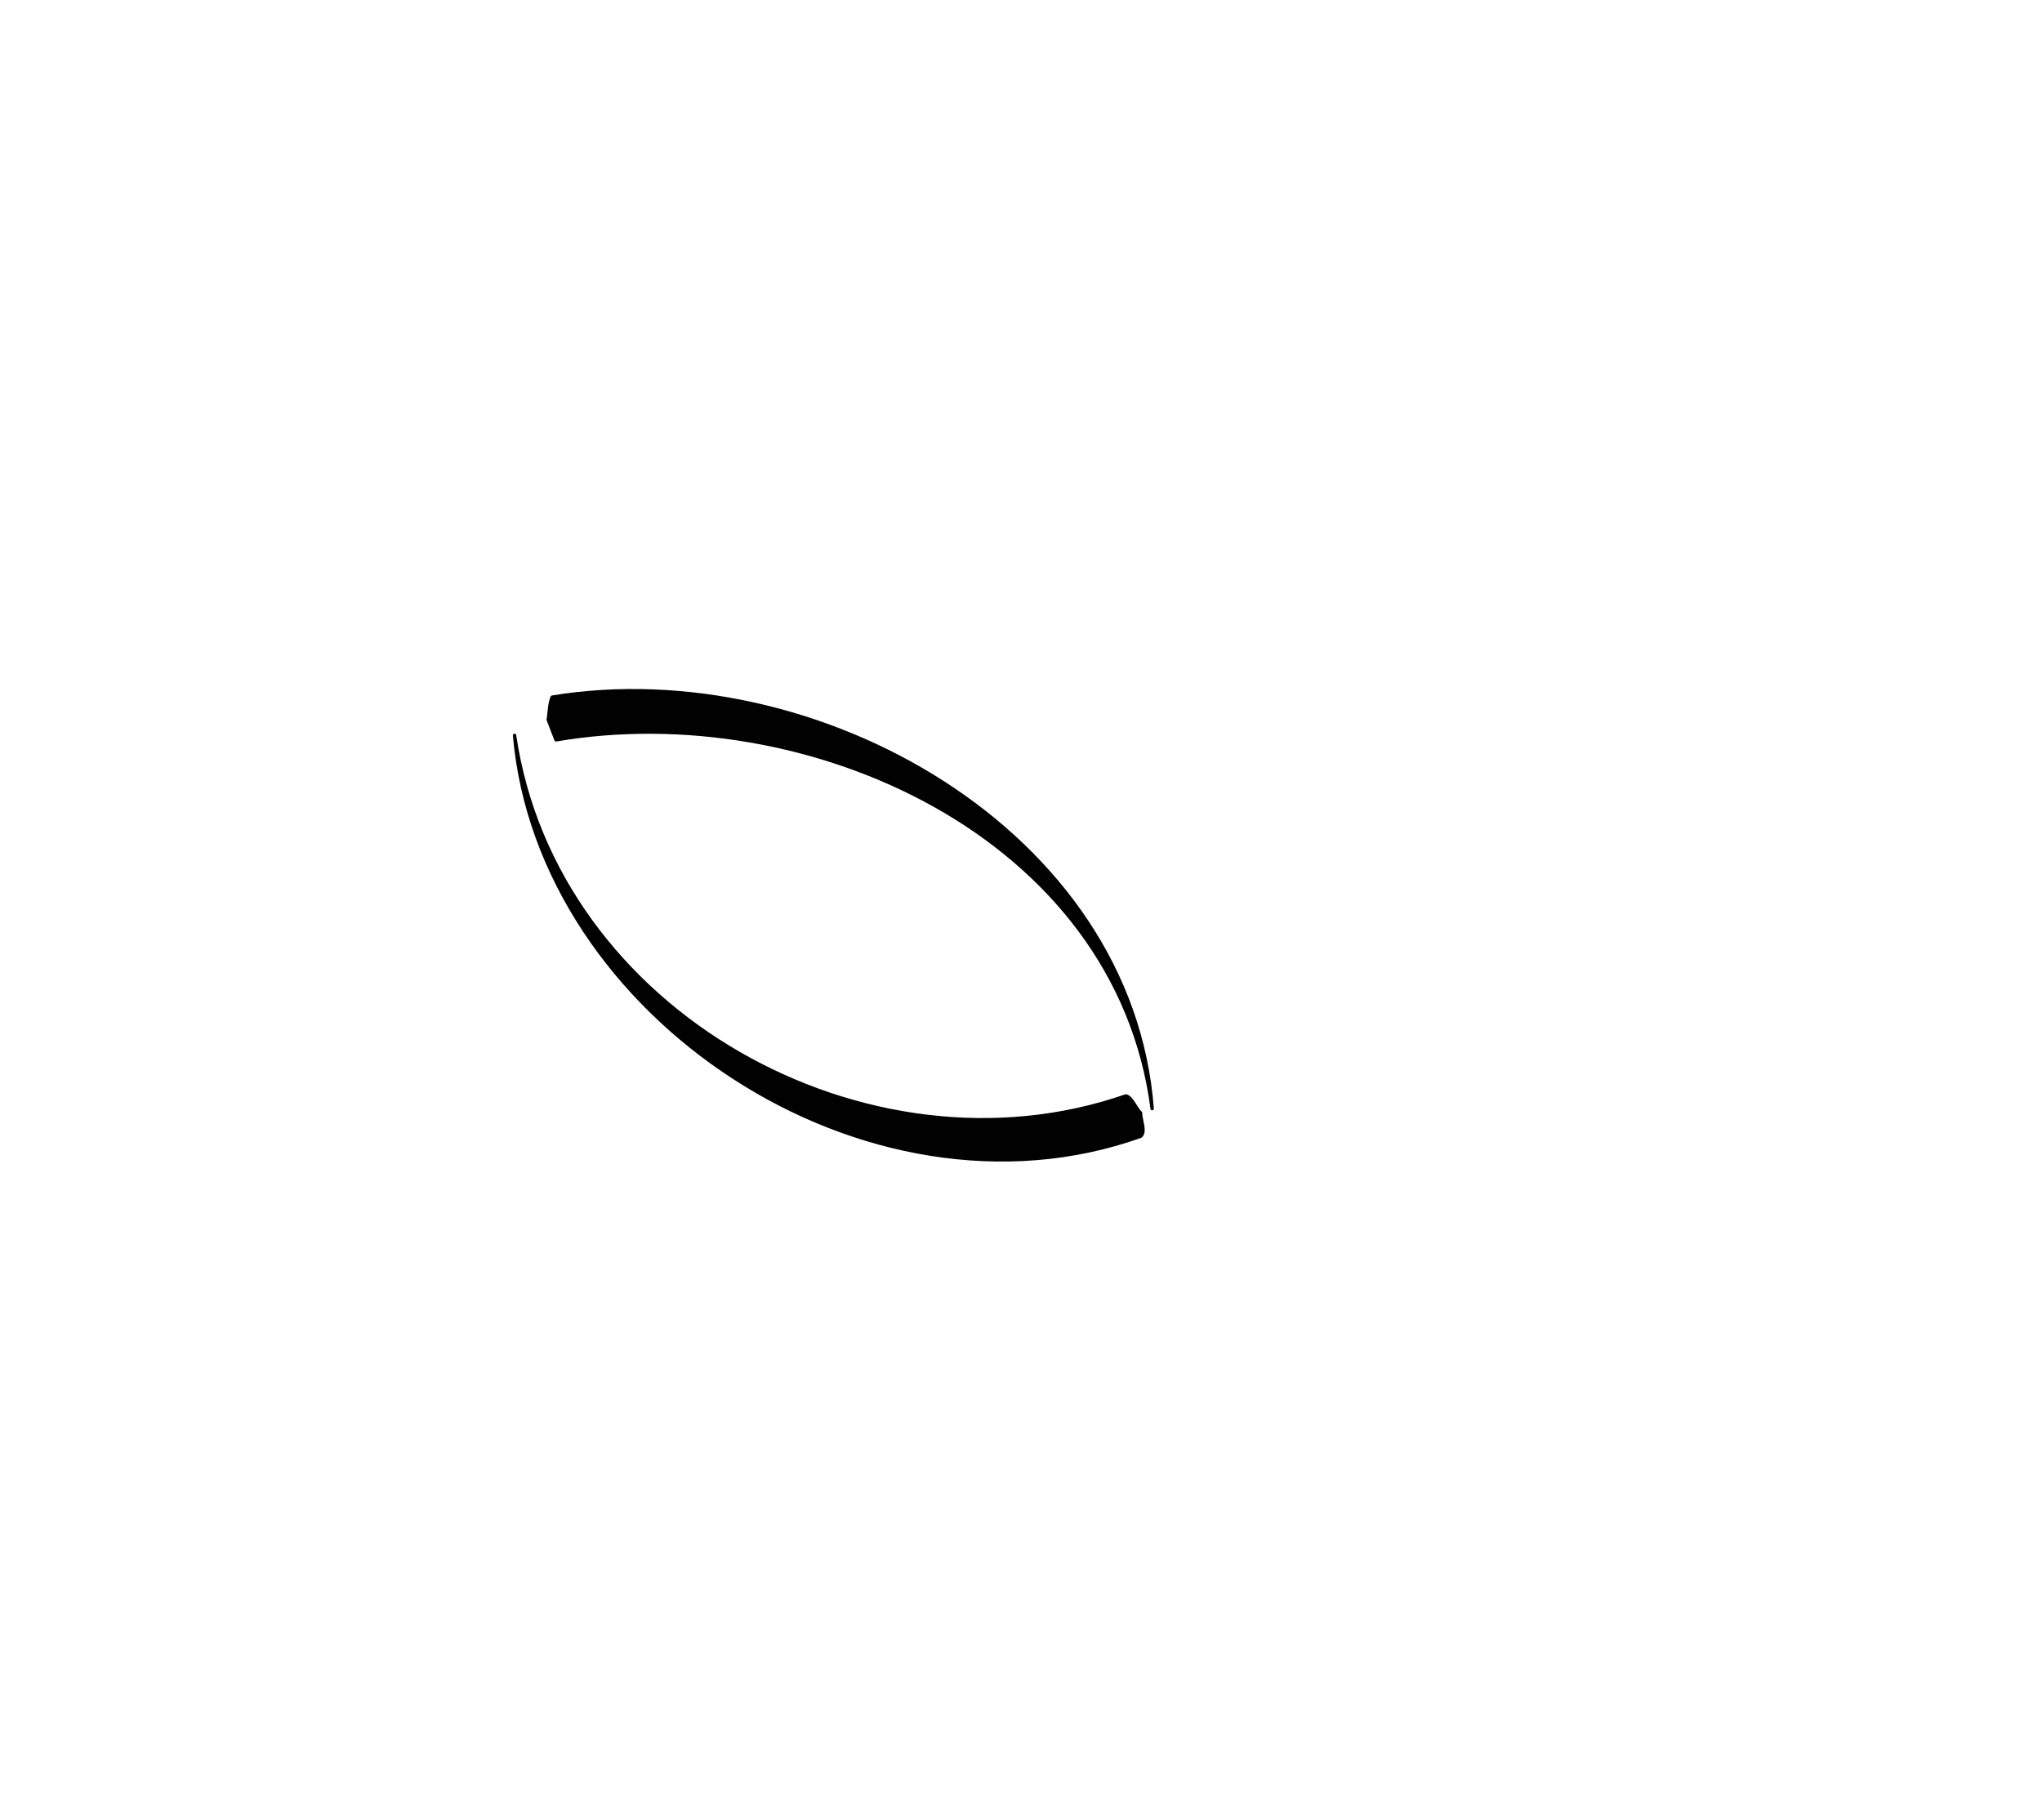
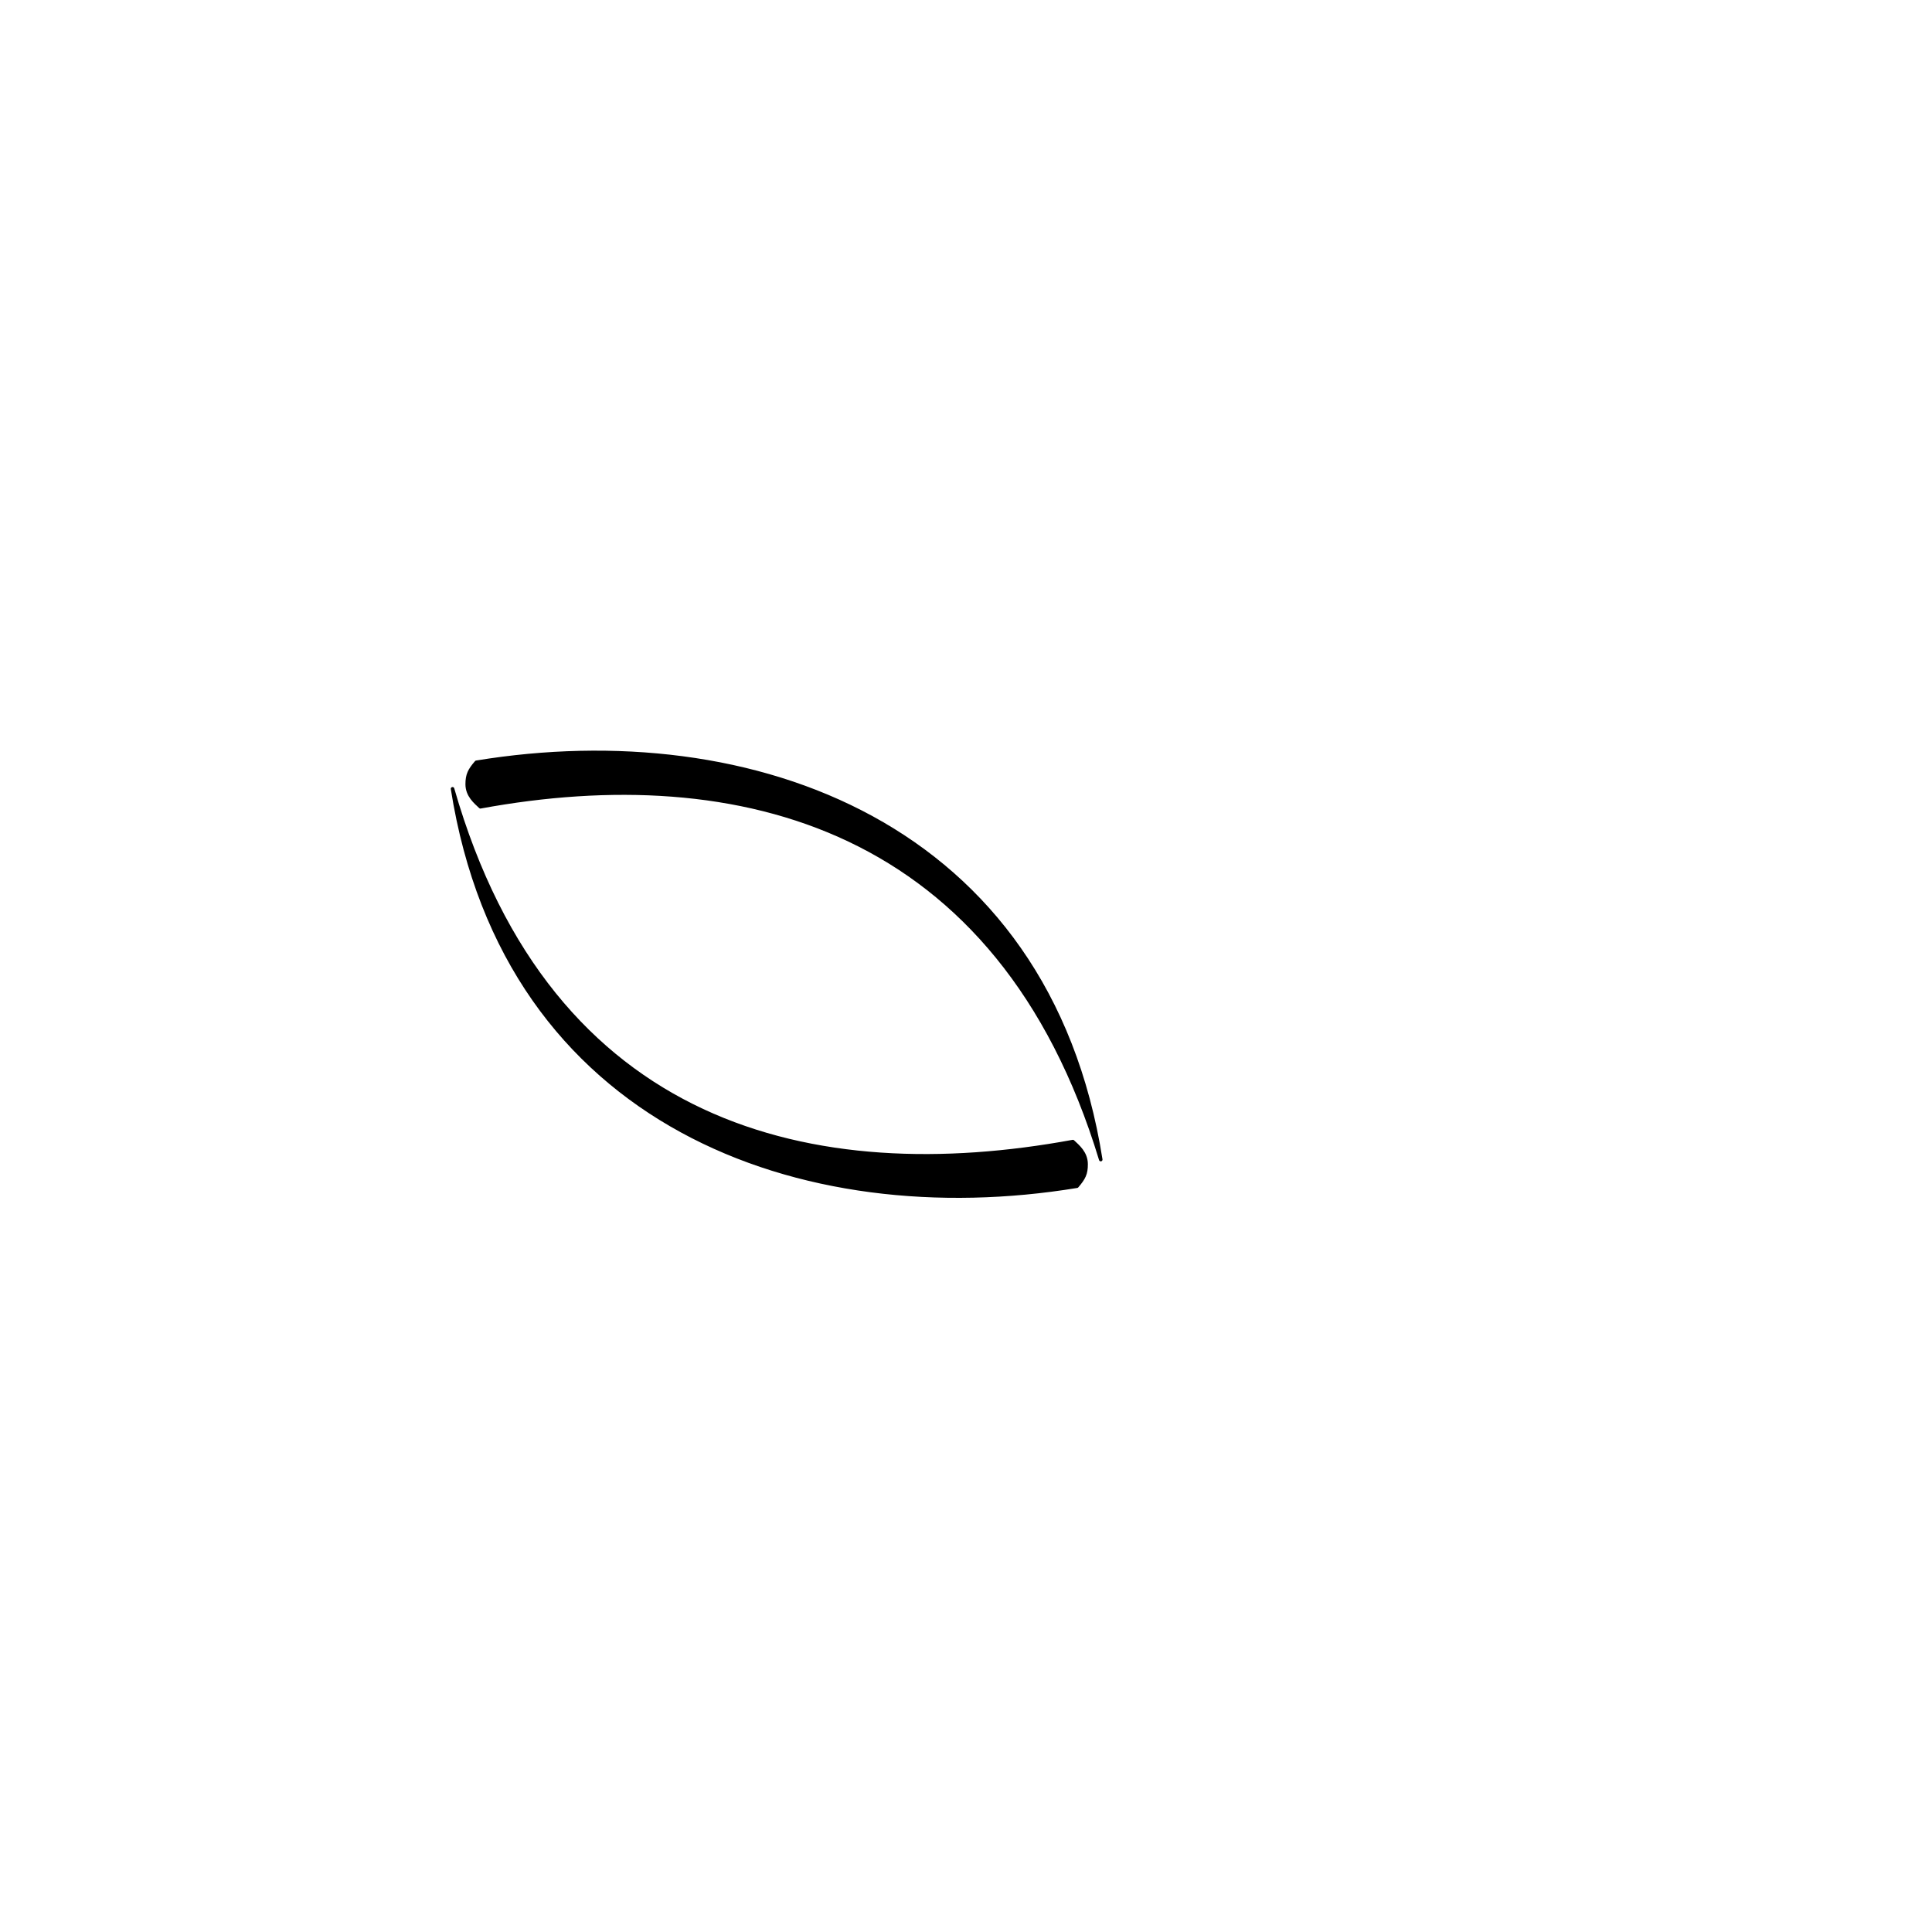
- <svg xmlns="http://www.w3.org/2000/svg" id="Layer_1" data-name="Layer 1" viewBox="0 0 607.18 540.88">
+ <svg xmlns="http://www.w3.org/2000/svg" id="Layer_1" data-name="Layer 1" viewBox="0 0 550 550">
  <defs>
-     <style>.cls-1{fill:#010101;stroke:#010101;stroke-linecap:round;stroke-linejoin:round;}</style>
+     <style>.cls-1{stroke:#000;stroke-linecap:round;stroke-linejoin:round;}</style>
  </defs>
-   <g id="Layer_7_copy" data-name="Layer 7 copy">
-     <path class="cls-1" d="M339.11,330.88c-1.51-1.5-2.53-4.59-4.32-5.05C258,352.52,165.12,301,153,218.64c7.23,83.6,104.87,148.11,186.13,119.2,1.67-1.31,0-4.79,0-7" />
-     <path class="cls-1" d="M163,213.92c.78,2,1.52,4.05,2.33,6.05,74.77-12.84,166.69,28.45,177.26,109.65C336.32,247.05,242.5,194.46,164.2,207.27c-.8,1.77-.86,4.47-1.16,6.65" />
-   </g>
+   <path class="cls-1" d="M133,223.25c0,3.21,2.35,5.1,3.76,6.43,73.56-13.52,147.73,5.35,176.6,100.43C298.27,234.25,213.91,204.17,135.61,217,133.68,219.23,133,220.53,133,223.25Z" />
+   <path class="cls-1" d="M309.19,331.41c0-3.21-2.35-5.09-3.77-6.43-73.56,13.53-148.82-3.6-176.59-100.43,15.1,95.87,99.45,126,177.76,113.14C308.52,335.44,309.22,334.13,309.19,331.41Z" />
</svg>
